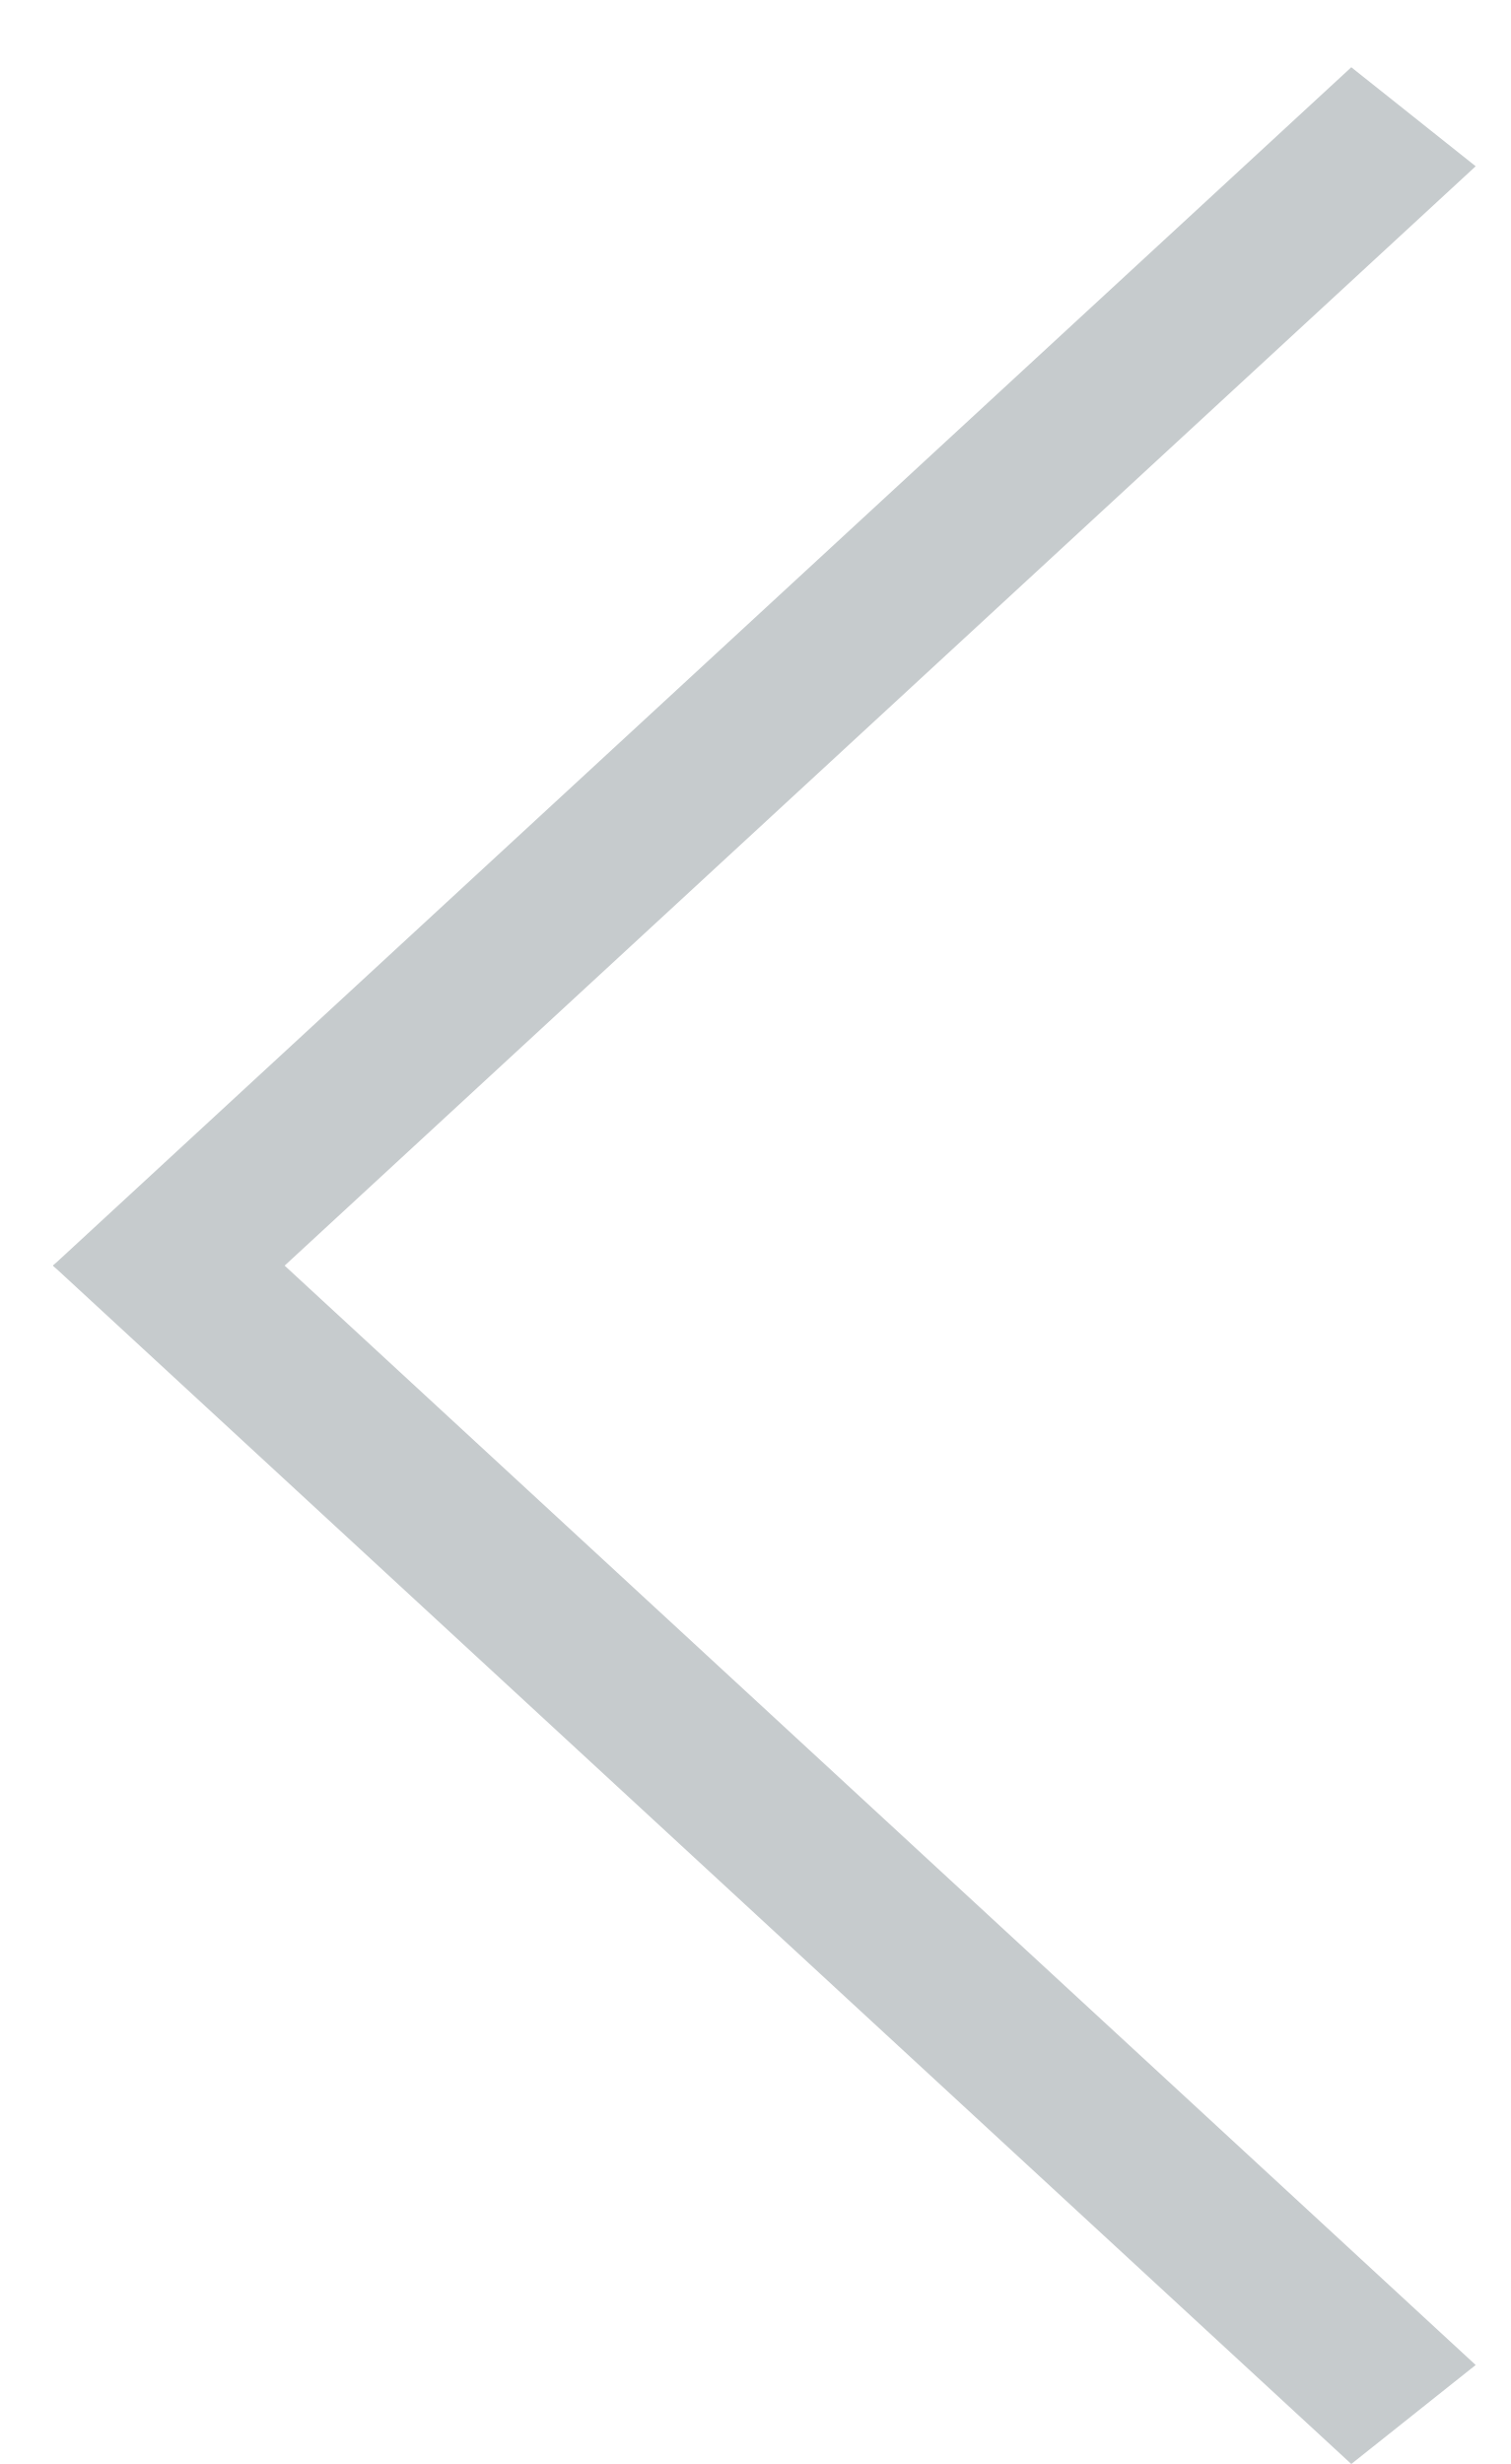
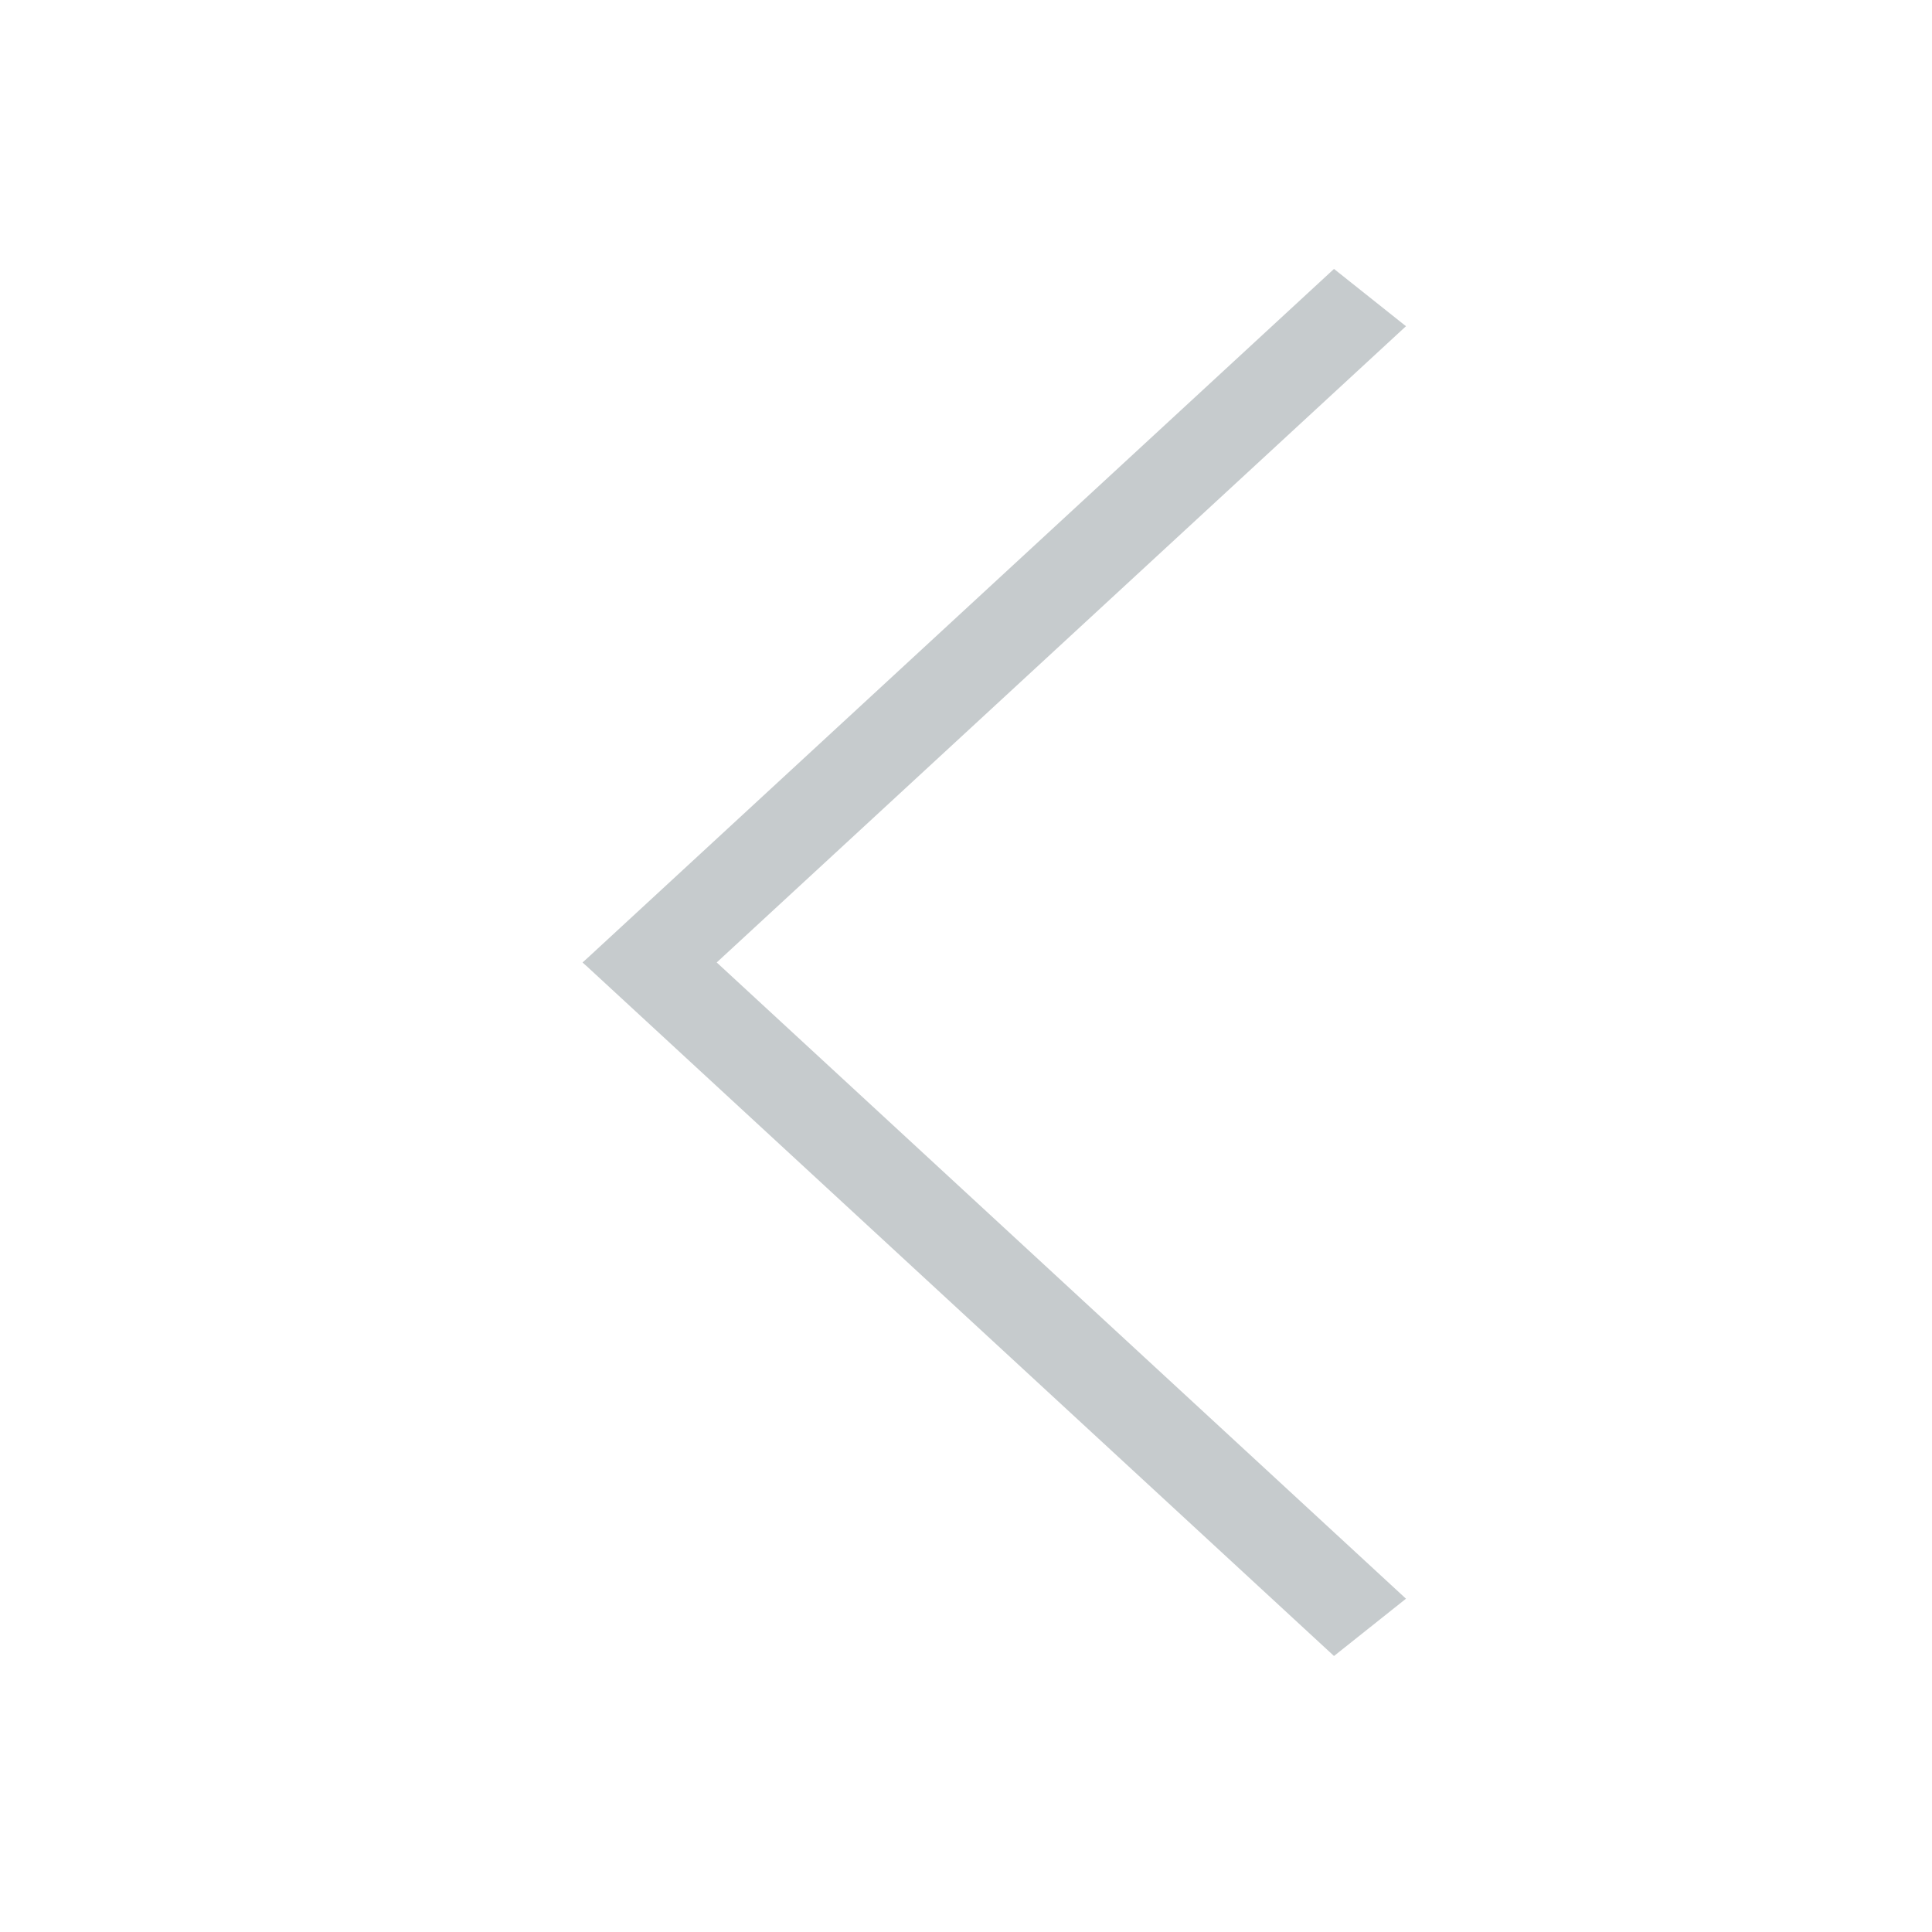
- <svg xmlns="http://www.w3.org/2000/svg" width="19" height="31" viewBox="0 0 19 31" fill="none">
-   <line y1="-1" x2="22.228" y2="-1" transform="matrix(-0.734803 -0.67828 -0.782424 0.622746 17 31)" stroke="#C6CBCD" stroke-width="2" />
-   <line y1="-1" x2="22.228" y2="-1" transform="matrix(-0.734803 0.67828 -0.782424 -0.622746 17 0.846153)" stroke="#C6CBCD" stroke-width="2" />
+ <svg xmlns="http://www.w3.org/2000/svg" width="42" height="42" viewBox="0 0 42 42" fill="none">
+   <line y1="-1" x2="22.228" y2="-1" transform="matrix(-0.734803 -0.67828 -0.782424 0.622746 29 36)" stroke="#C6CBCD" stroke-width="2" />
+   <line y1="-1" x2="22.228" y2="-1" transform="matrix(-0.734803 0.67828 -0.782424 -0.622746 29 5.84615)" stroke="#C6CBCD" stroke-width="2" />
</svg>
